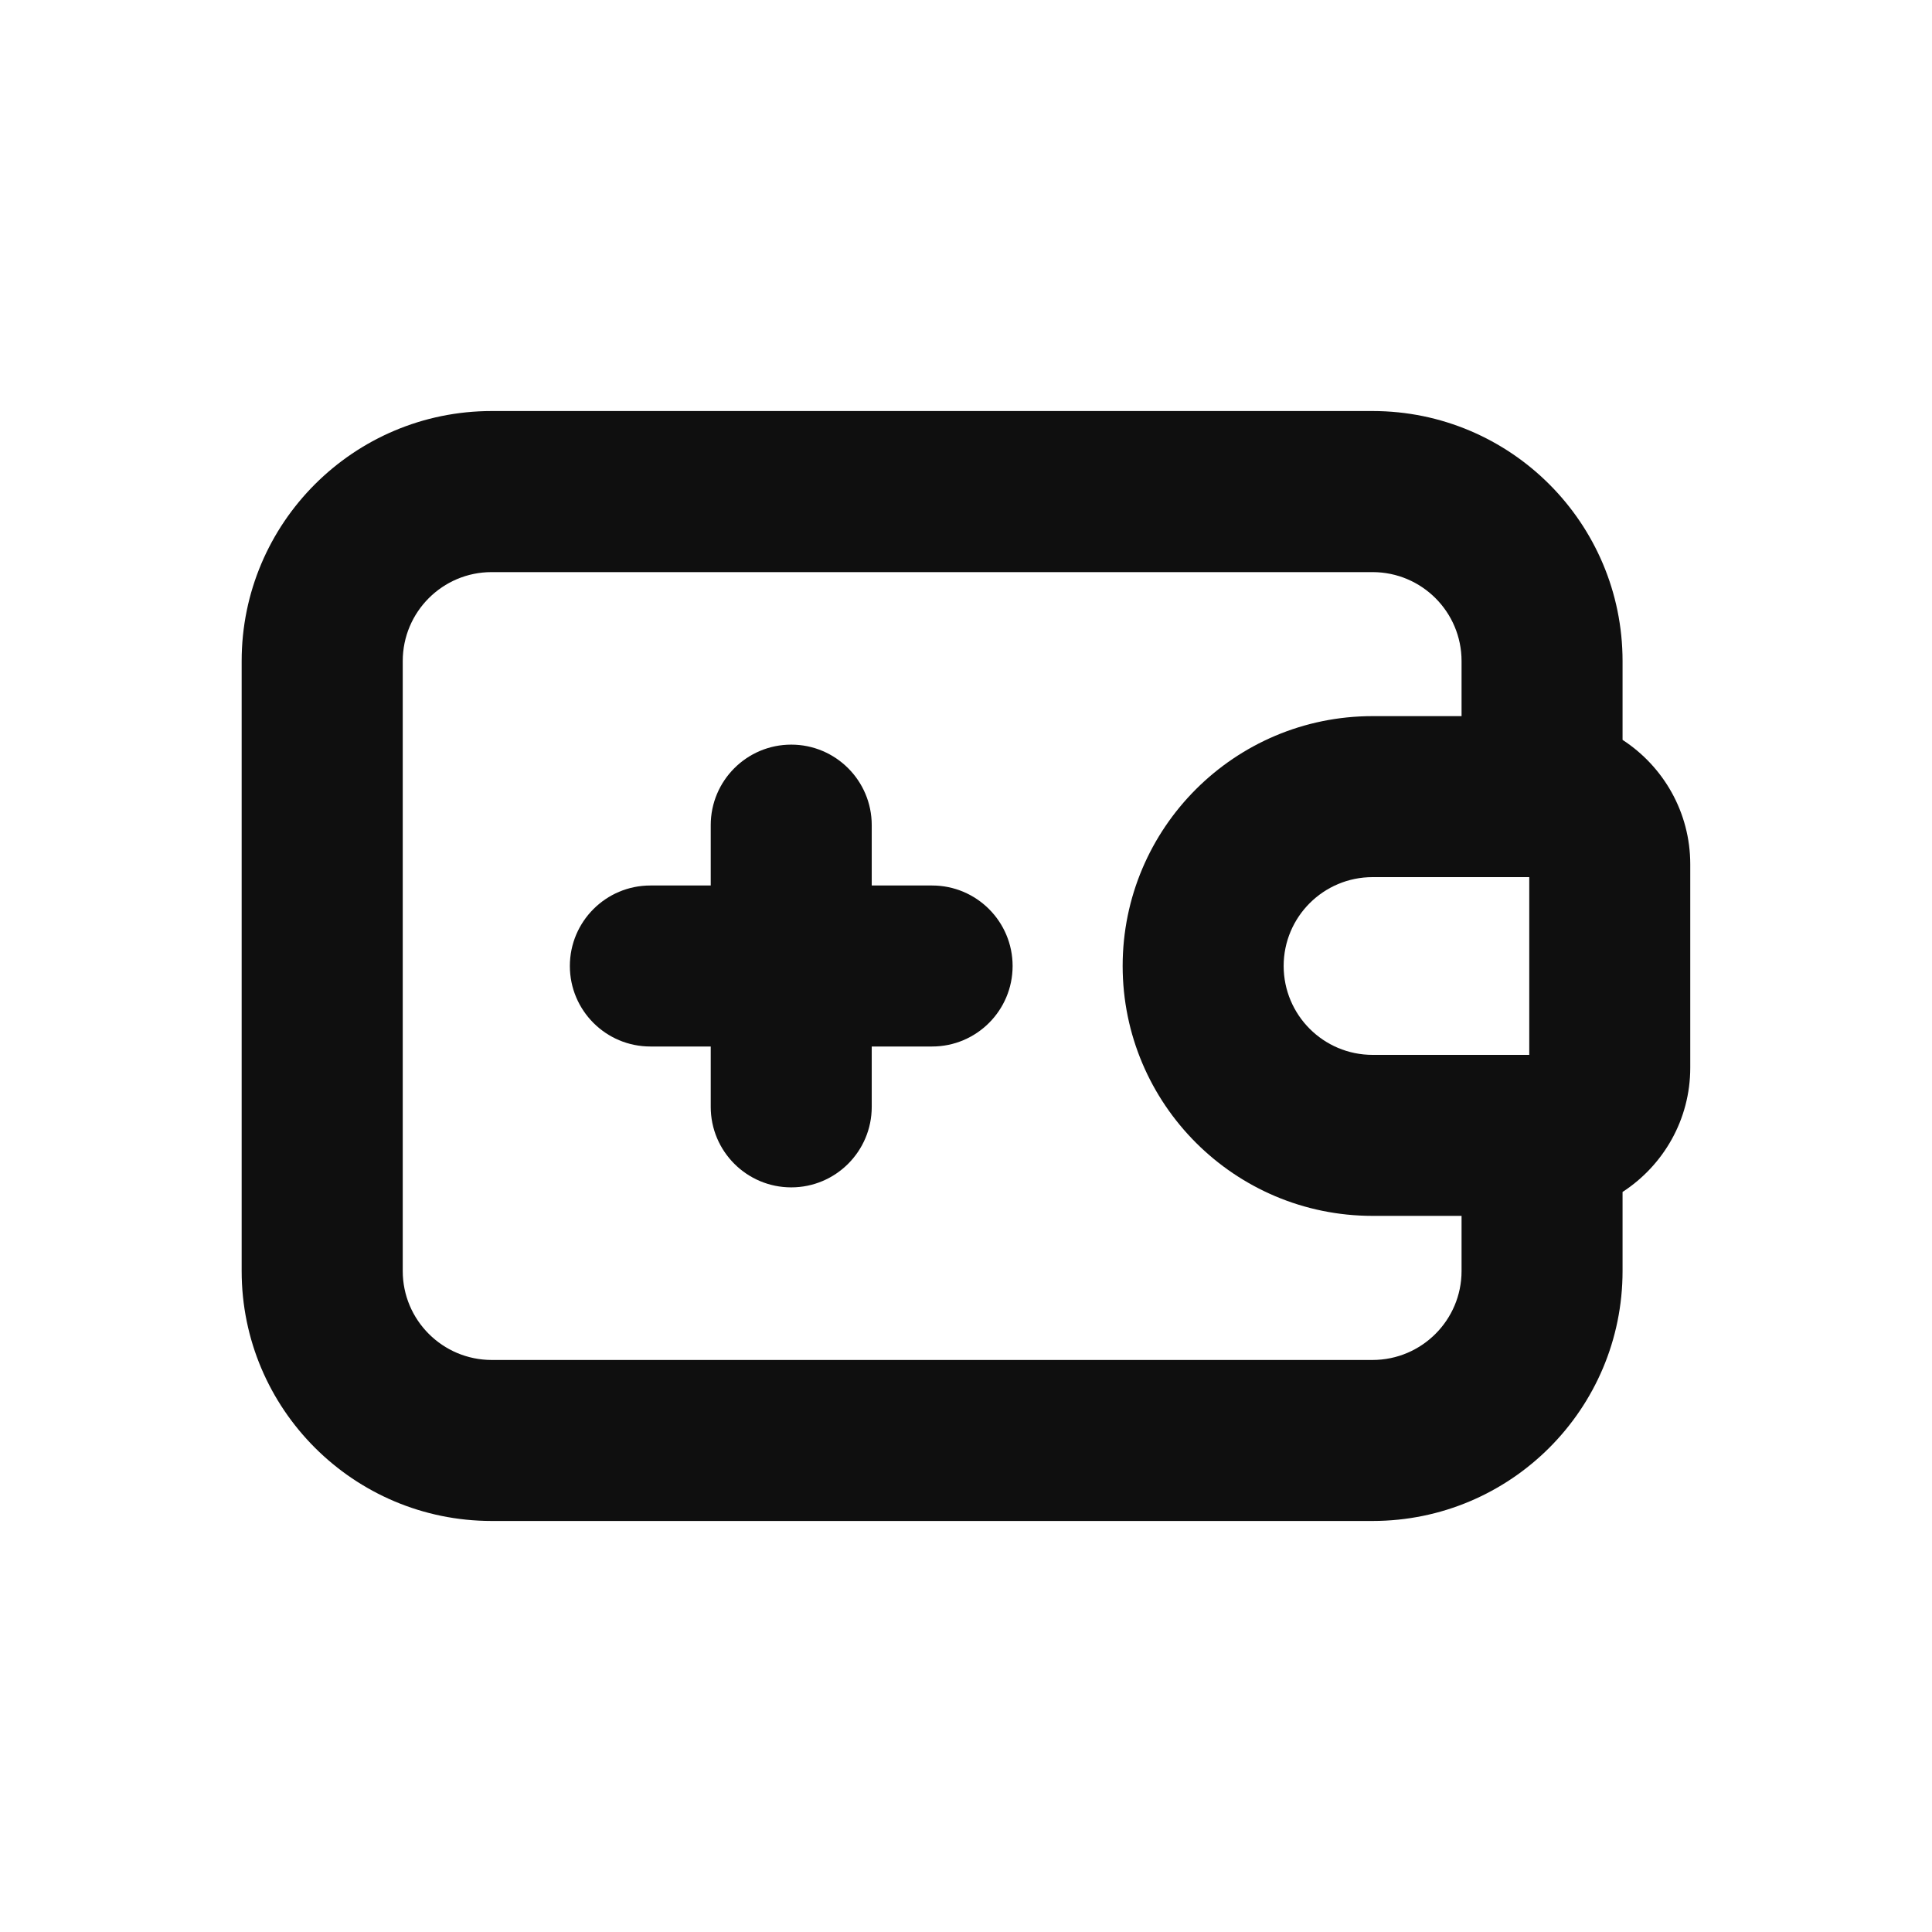
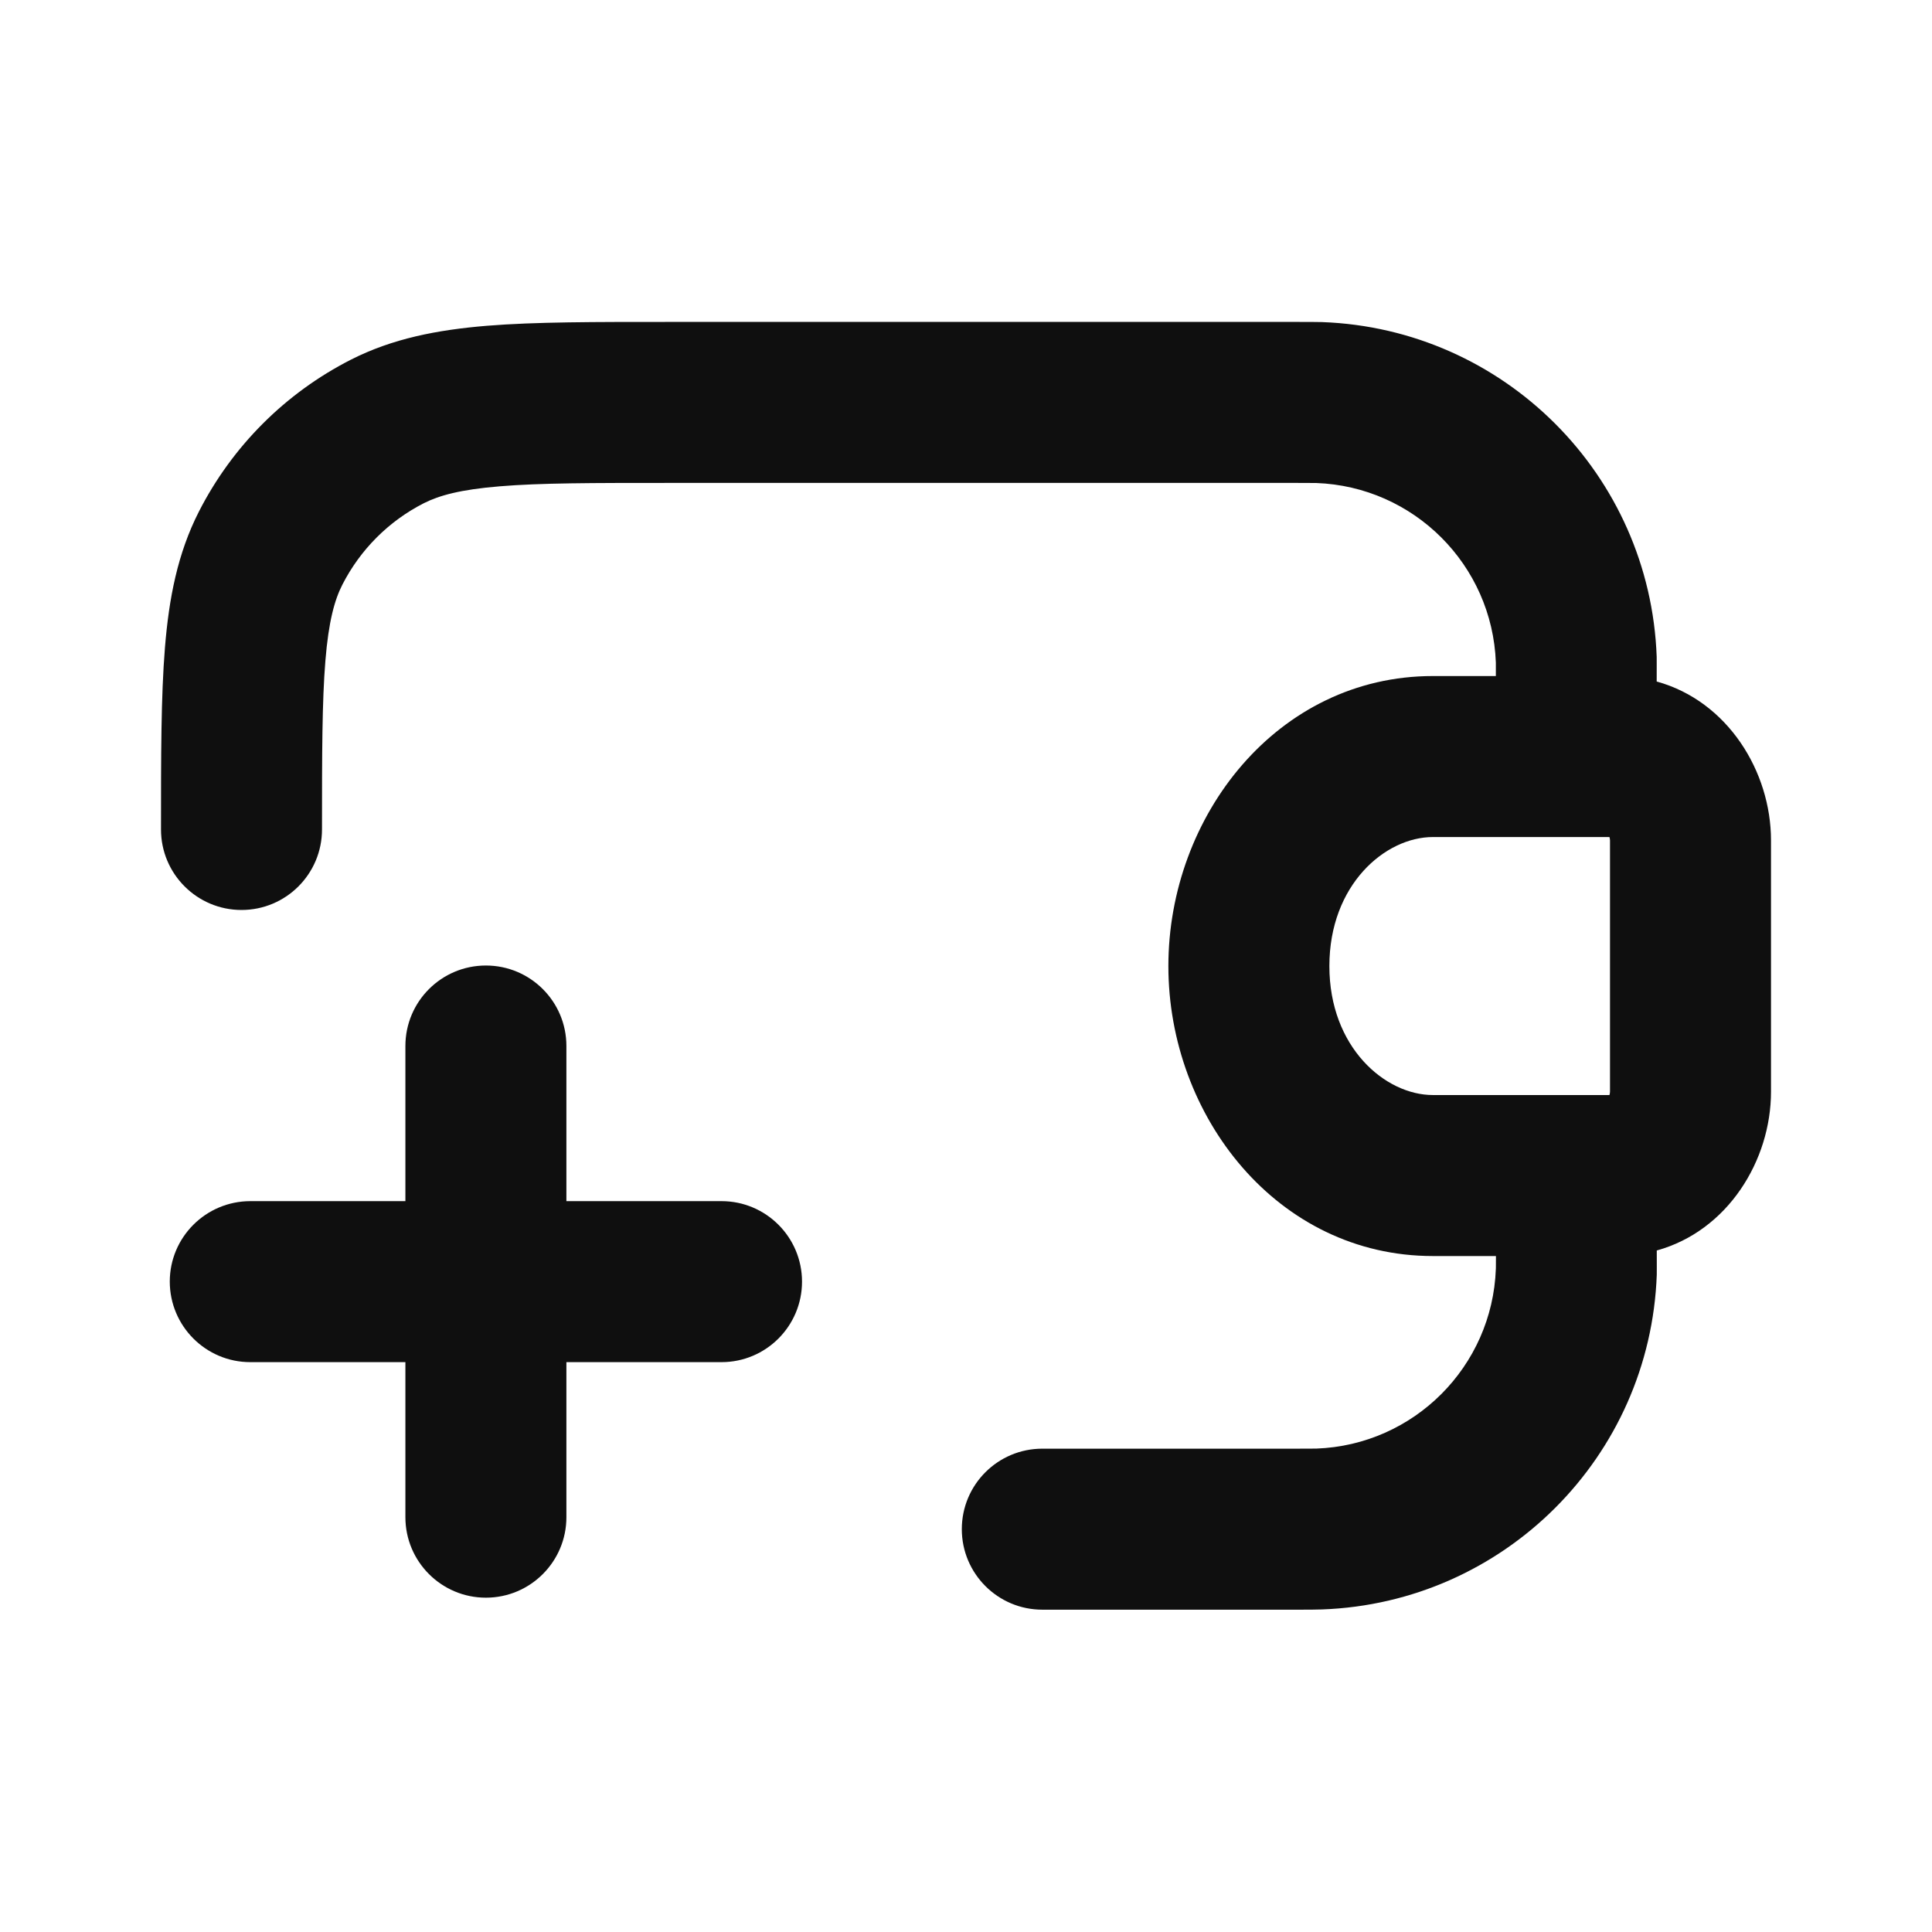
<svg xmlns="http://www.w3.org/2000/svg" width="24" height="24" viewBox="0 0 24 24" fill="none">
-   <path d="M9.829 9.25C10.381 9.25 10.829 9.698 10.829 10.25V11H11.579C12.131 11 12.579 11.448 12.579 12C12.579 12.552 12.131 13 11.579 13H10.829V13.75C10.829 14.302 10.381 14.75 9.829 14.75C9.277 14.75 8.829 14.302 8.829 13.75V13H8.079C7.527 13 7.079 12.552 7.079 12C7.079 11.448 7.527 11 8.079 11H8.829V10.25C8.829 9.698 9.277 9.25 9.829 9.25Z" fill="#0F0F0F" />
-   <path d="M17.052 5.106C18.766 5.107 20.156 6.498 20.156 8.212V9.191C20.662 9.52 20.997 10.089 20.997 10.737V13.263C20.997 13.91 20.662 14.478 20.156 14.807V15.789C20.156 17.503 18.766 18.893 17.052 18.894H6.107C4.393 18.893 3.002 17.503 3.002 15.789V8.212C3.002 6.497 4.393 5.107 6.107 5.106H17.052ZM6.107 7.107C5.497 7.107 5.003 7.602 5.003 8.212V15.789C5.003 16.399 5.498 16.893 6.107 16.894H17.052C17.661 16.893 18.156 16.398 18.156 15.789V15.104H17.051C15.336 15.104 13.947 13.714 13.946 12C13.946 10.286 15.336 8.896 17.051 8.896H18.156V8.212C18.156 7.602 17.662 7.108 17.052 7.107H6.107ZM17.051 10.896C16.441 10.896 15.946 11.39 15.946 12C15.947 12.61 16.441 13.104 17.051 13.104H18.997V10.896H17.051Z" fill="#0F0F0F" />
+   <path d="M16.422 4.001C18.683 4.083 20.498 5.897 20.58 8.159C20.581 8.187 20.58 8.31 20.58 8.466C21.464 8.71 22 9.587 22 10.439V13.562C22 14.414 21.464 15.29 20.581 15.534C20.581 15.684 20.582 15.806 20.581 15.835C20.499 18.097 18.684 19.911 16.423 19.993C16.34 19.996 16.247 19.996 16.114 19.996H12.948C12.396 19.996 11.948 19.548 11.948 18.996C11.948 18.443 12.396 17.996 12.948 17.996H16.114C16.264 17.996 16.313 17.996 16.351 17.995C17.564 17.951 18.538 16.976 18.582 15.763C18.582 15.769 18.583 15.732 18.583 15.636V15.603H17.8C15.867 15.603 14.514 13.864 14.514 12.001C14.514 10.137 15.867 8.398 17.8 8.398H18.582V8.231C18.538 7.018 17.564 6.044 16.35 6C16.312 5.999 16.264 5.999 16.114 5.999H8.307C7.362 5.999 6.713 5.999 6.21 6.041C5.719 6.081 5.455 6.155 5.265 6.251C4.829 6.473 4.475 6.828 4.253 7.263C4.156 7.453 4.082 7.718 4.042 8.209C4.001 8.711 4 9.36 4 10.304C4 10.857 3.552 11.304 3 11.304C2.448 11.304 2 10.856 2 10.304C2 9.393 2 8.648 2.049 8.045C2.099 7.431 2.206 6.874 2.471 6.355C2.885 5.543 3.545 4.883 4.357 4.469C4.876 4.205 5.432 4.098 6.047 4.047C6.65 3.998 7.395 3.999 8.307 3.999H16.114C16.247 3.999 16.34 3.999 16.422 4.001ZM17.8 10.398C17.208 10.398 16.514 10.99 16.514 12.001C16.514 13.011 17.208 13.603 17.8 13.603H19.993C19.996 13.592 20 13.578 20 13.562V10.439C20 10.423 19.996 10.409 19.993 10.398H17.8Z" fill="#0F0F0F" />
+   <path d="M6.036 11.994C6.588 11.994 7.036 12.441 7.036 12.994V14.921H8.963C9.515 14.921 9.963 15.369 9.963 15.921C9.963 16.473 9.515 16.921 8.963 16.921H7.036V18.847C7.036 19.399 6.588 19.847 6.036 19.847C5.484 19.847 5.036 19.399 5.036 18.847V16.921H3.109C2.557 16.921 2.11 16.473 2.109 15.921C2.109 15.369 2.557 14.922 3.109 14.921H5.036V12.994C5.036 12.441 5.484 11.994 6.036 11.994Z" fill="#0F0F0F" />
</svg>
